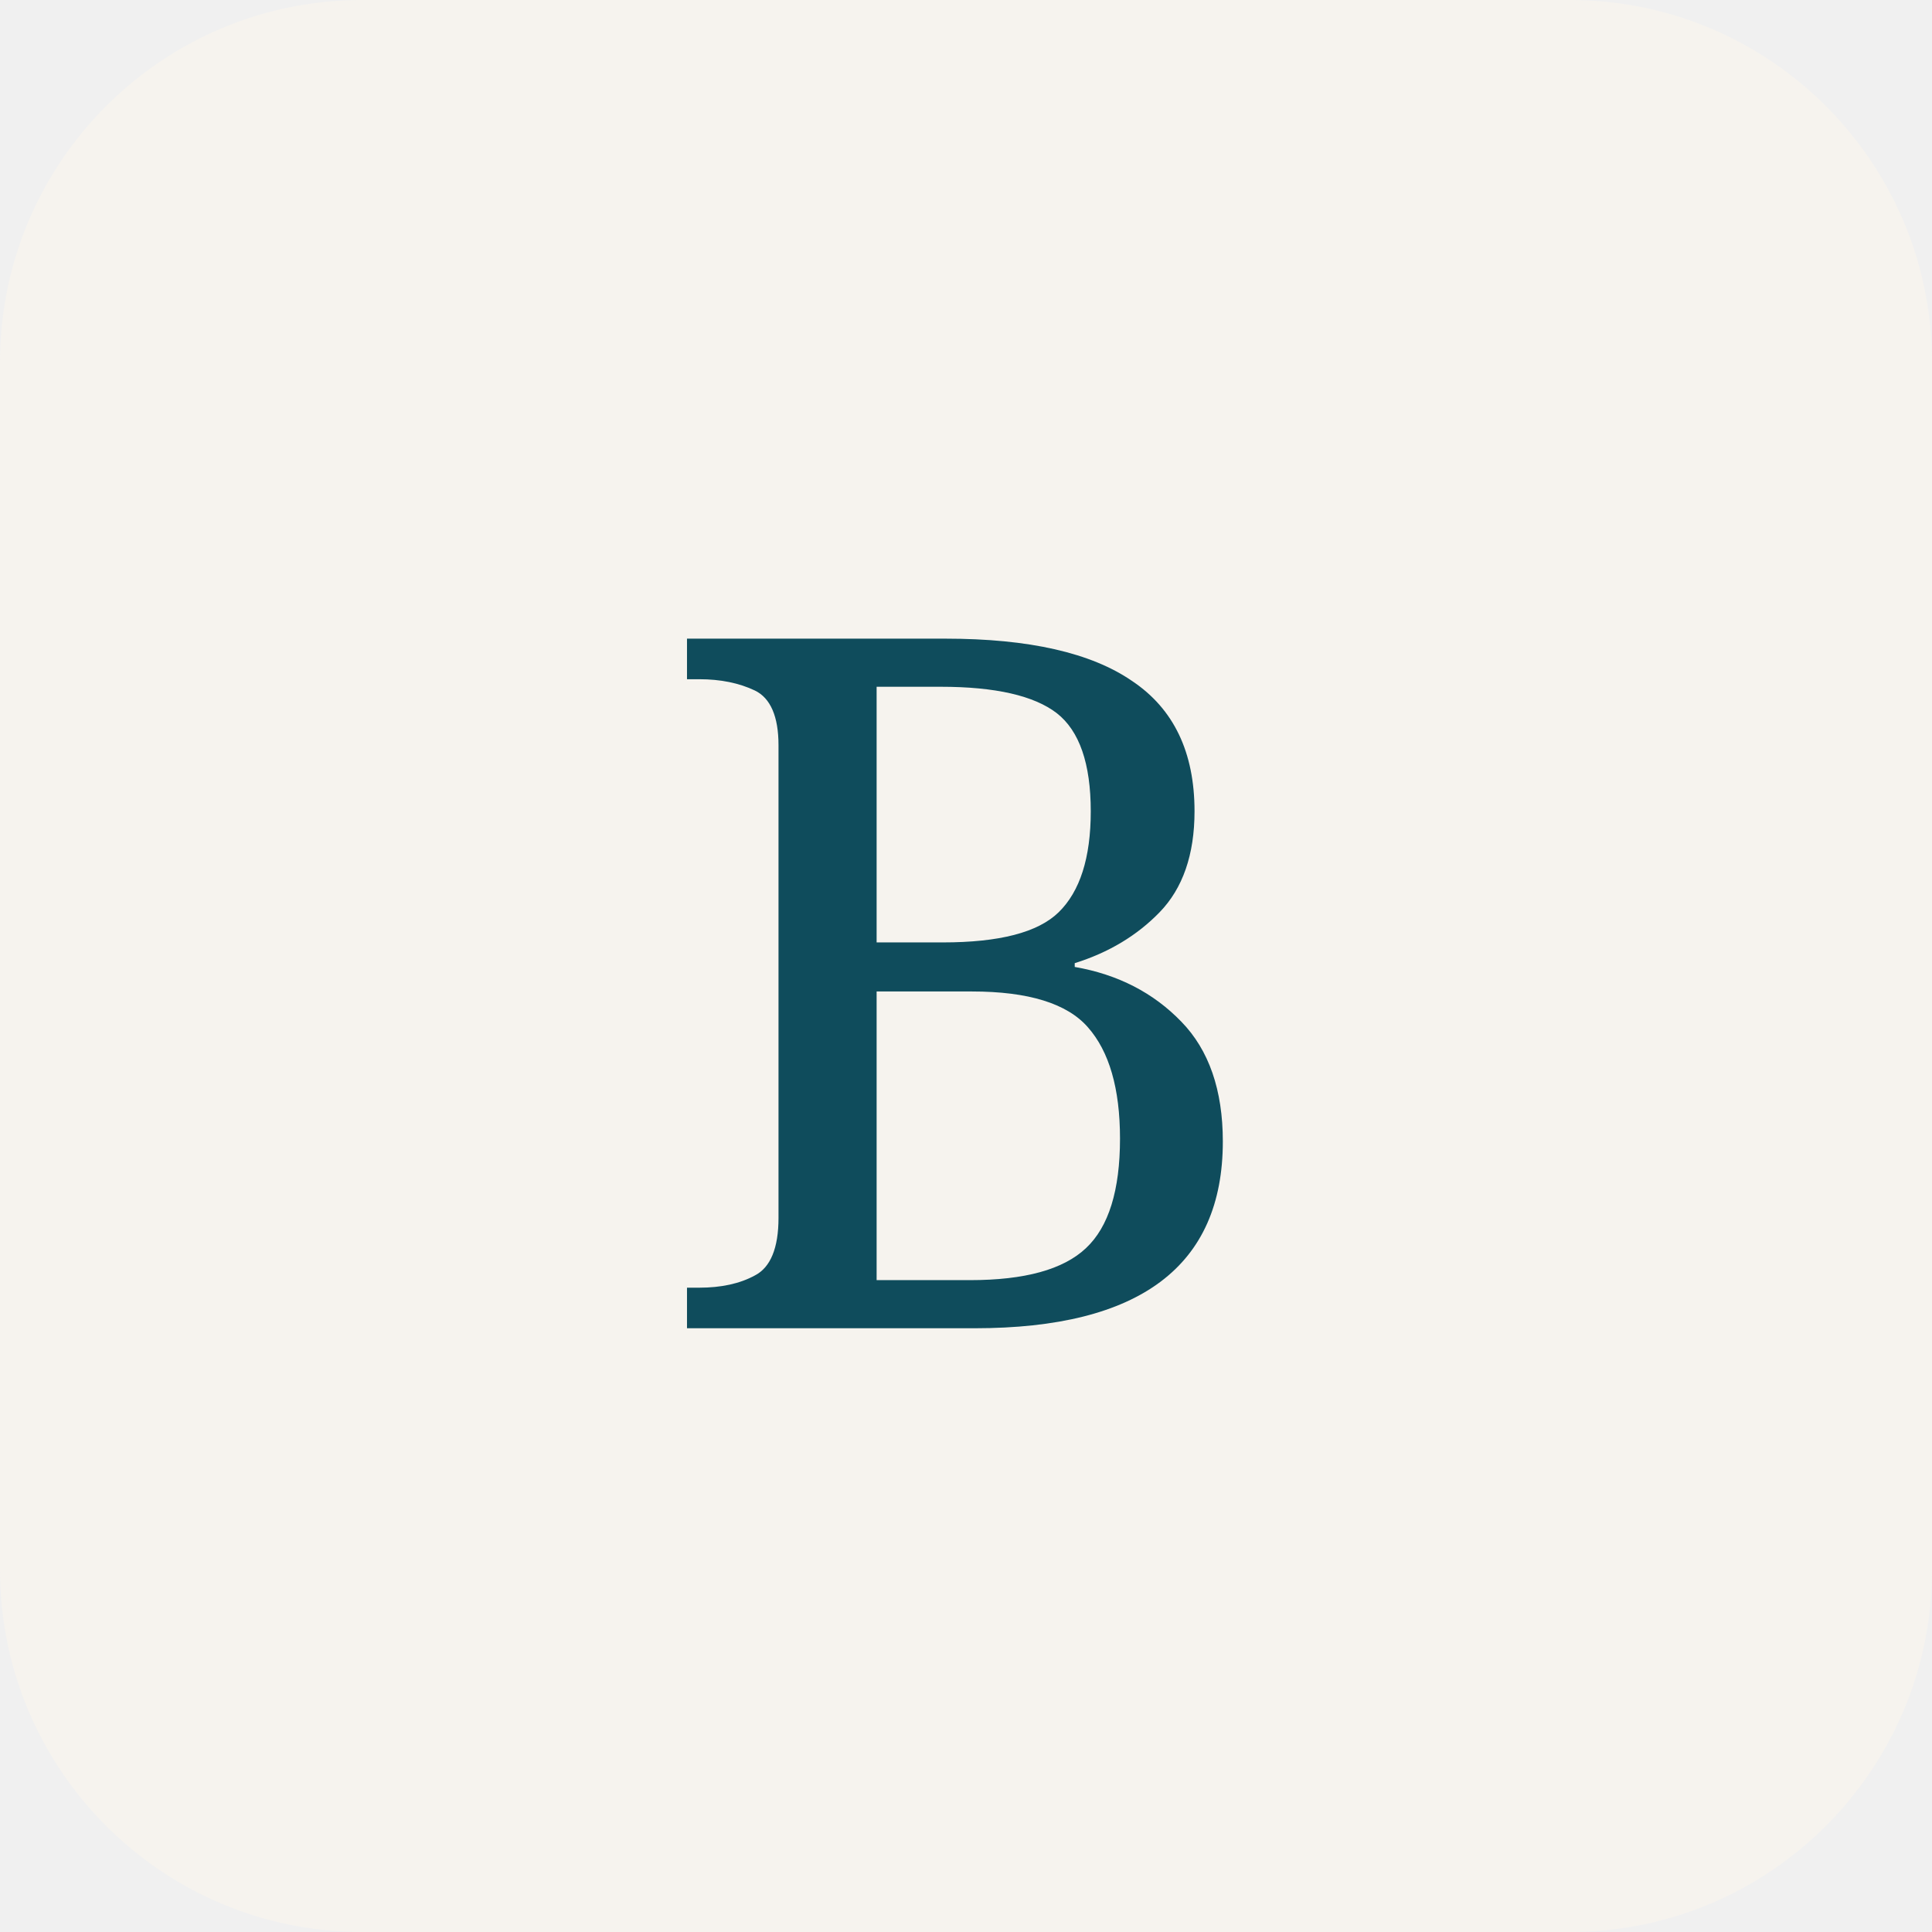
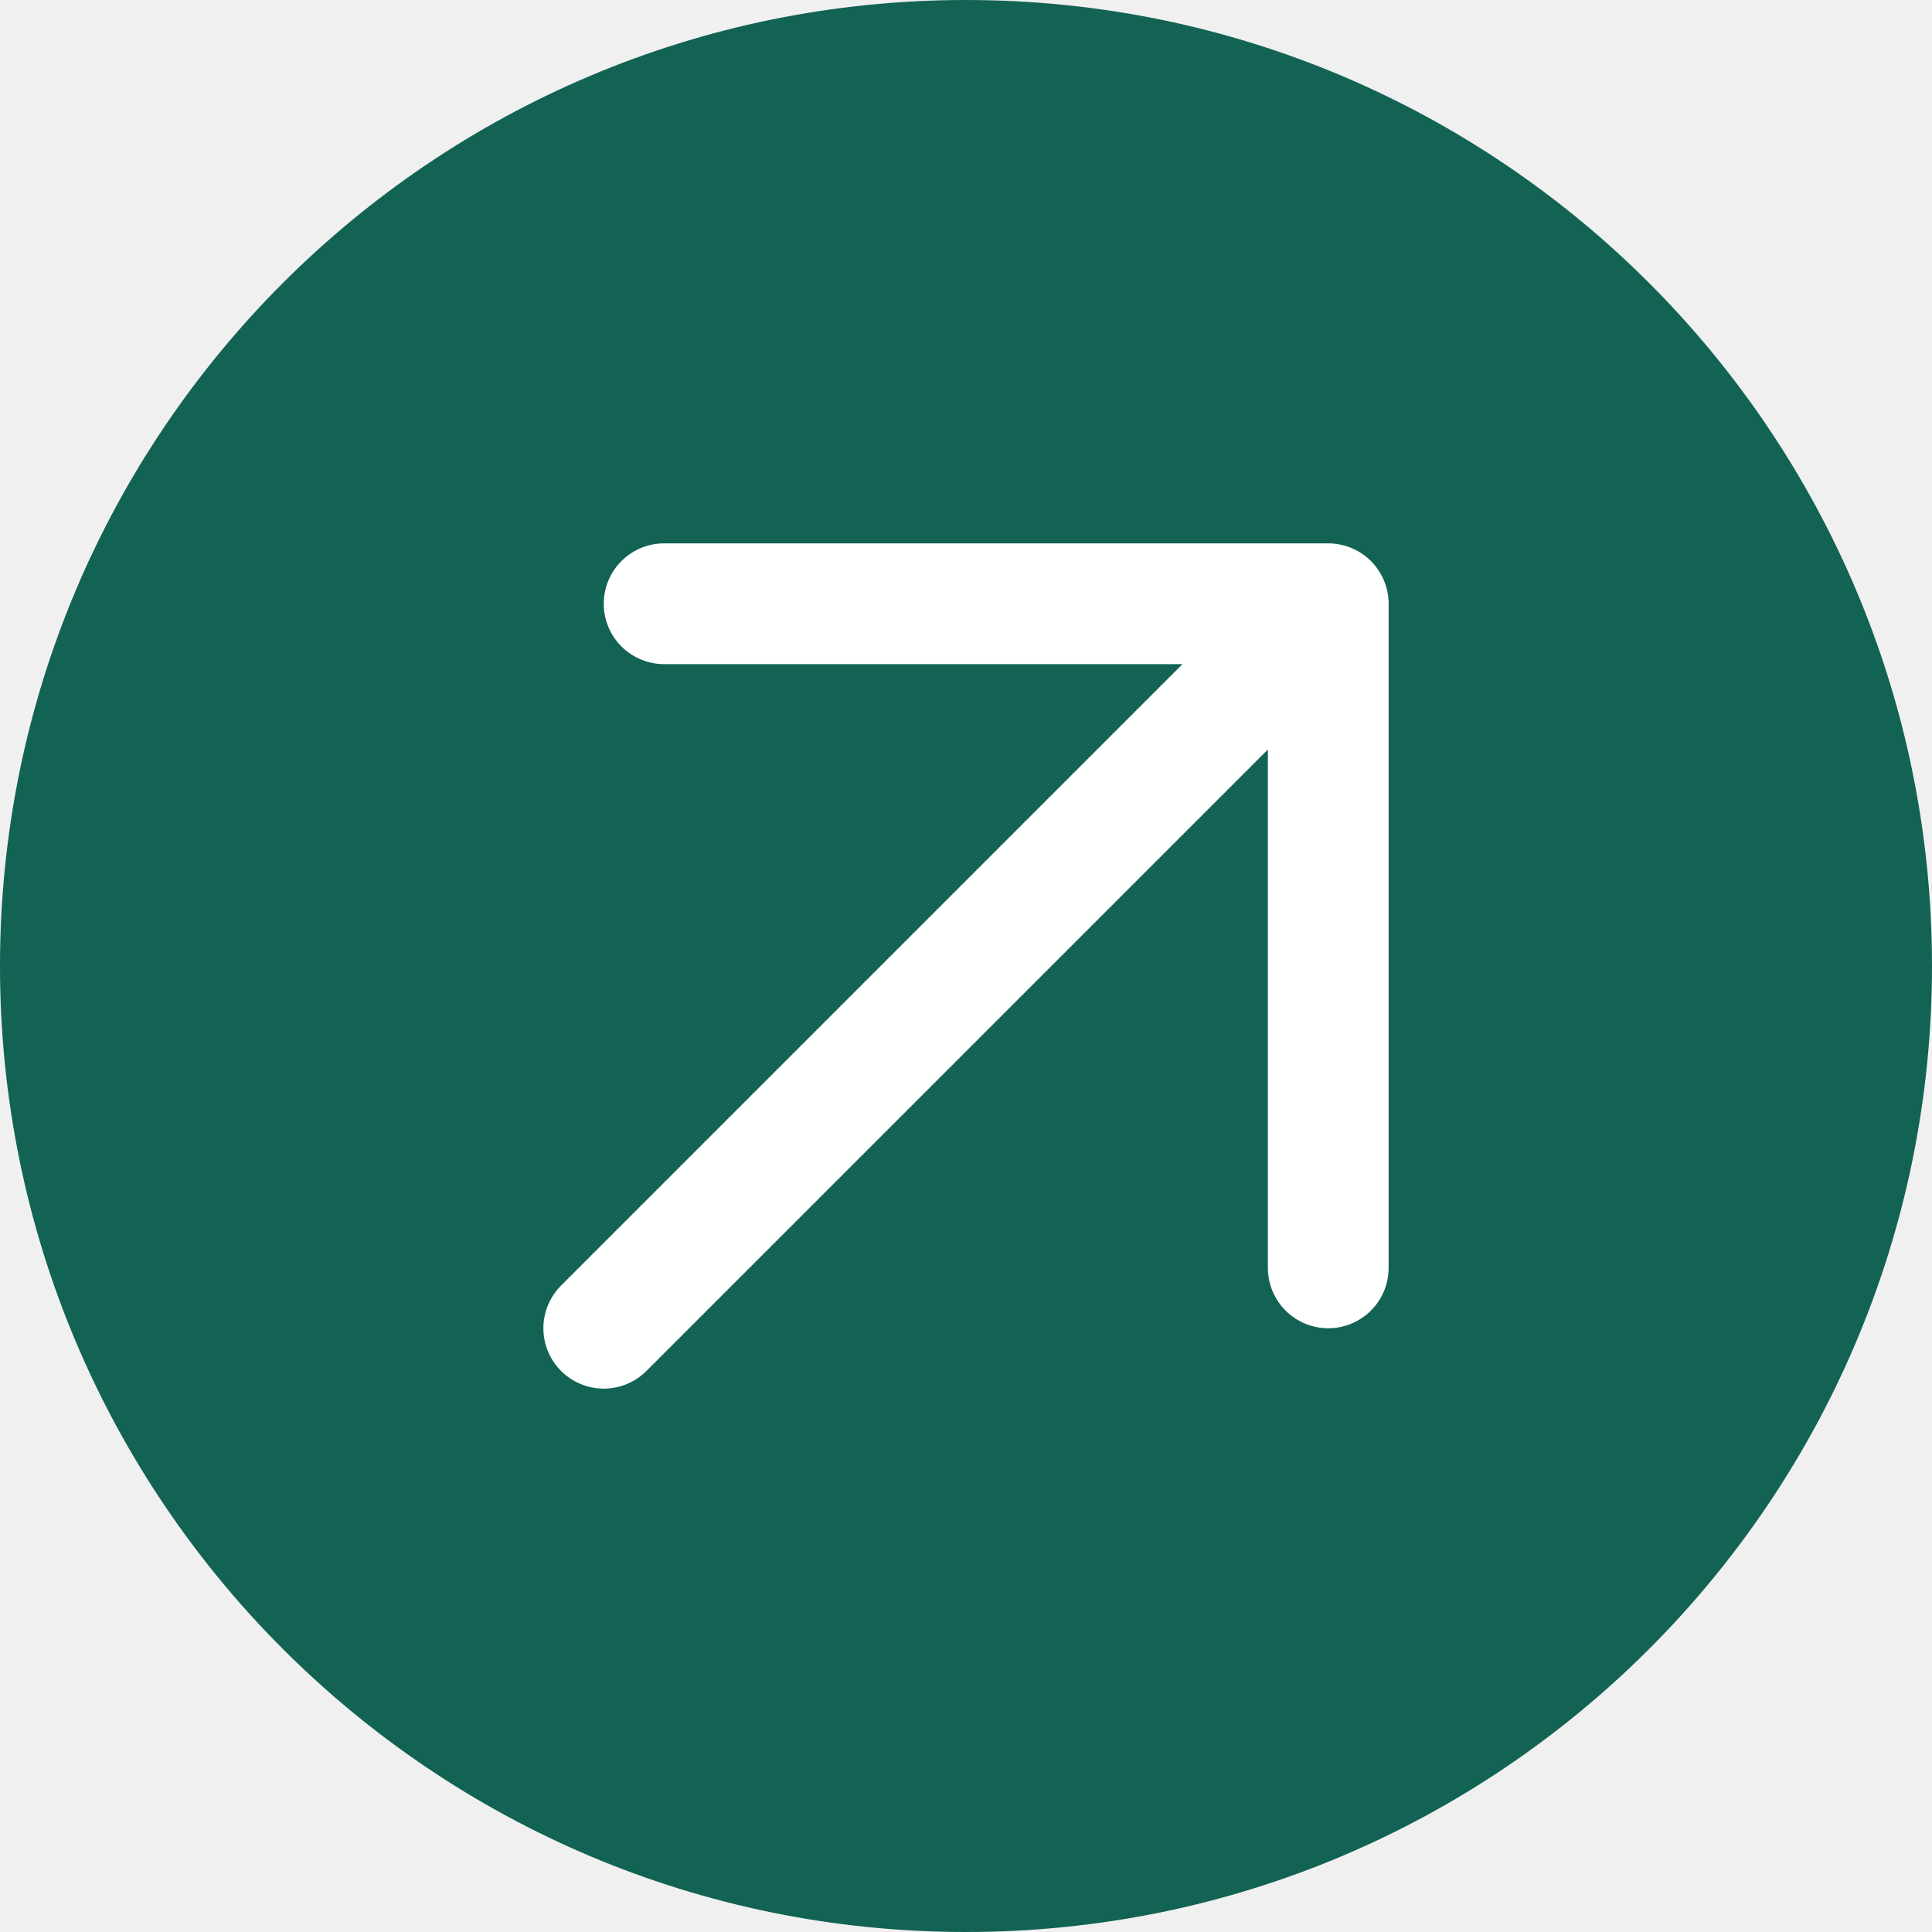
<svg xmlns="http://www.w3.org/2000/svg" viewBox="0 0 32 32" fill="none">
-   <rect width="32" height="32" rx="6" fill="#f6f3ee" />
-   <text x="16" y="22" text-anchor="middle" font-family="Georgia, serif" font-size="16" fill="#0f4c5c">B</text>
+   <rect width="32" height="32" rx="16" fill="#126354" />
+   <path d="M10 22 22 10M11 10h11v11" stroke="#ffffff" stroke-width="2" stroke-linecap="round" stroke-linejoin="round" />
</svg>
